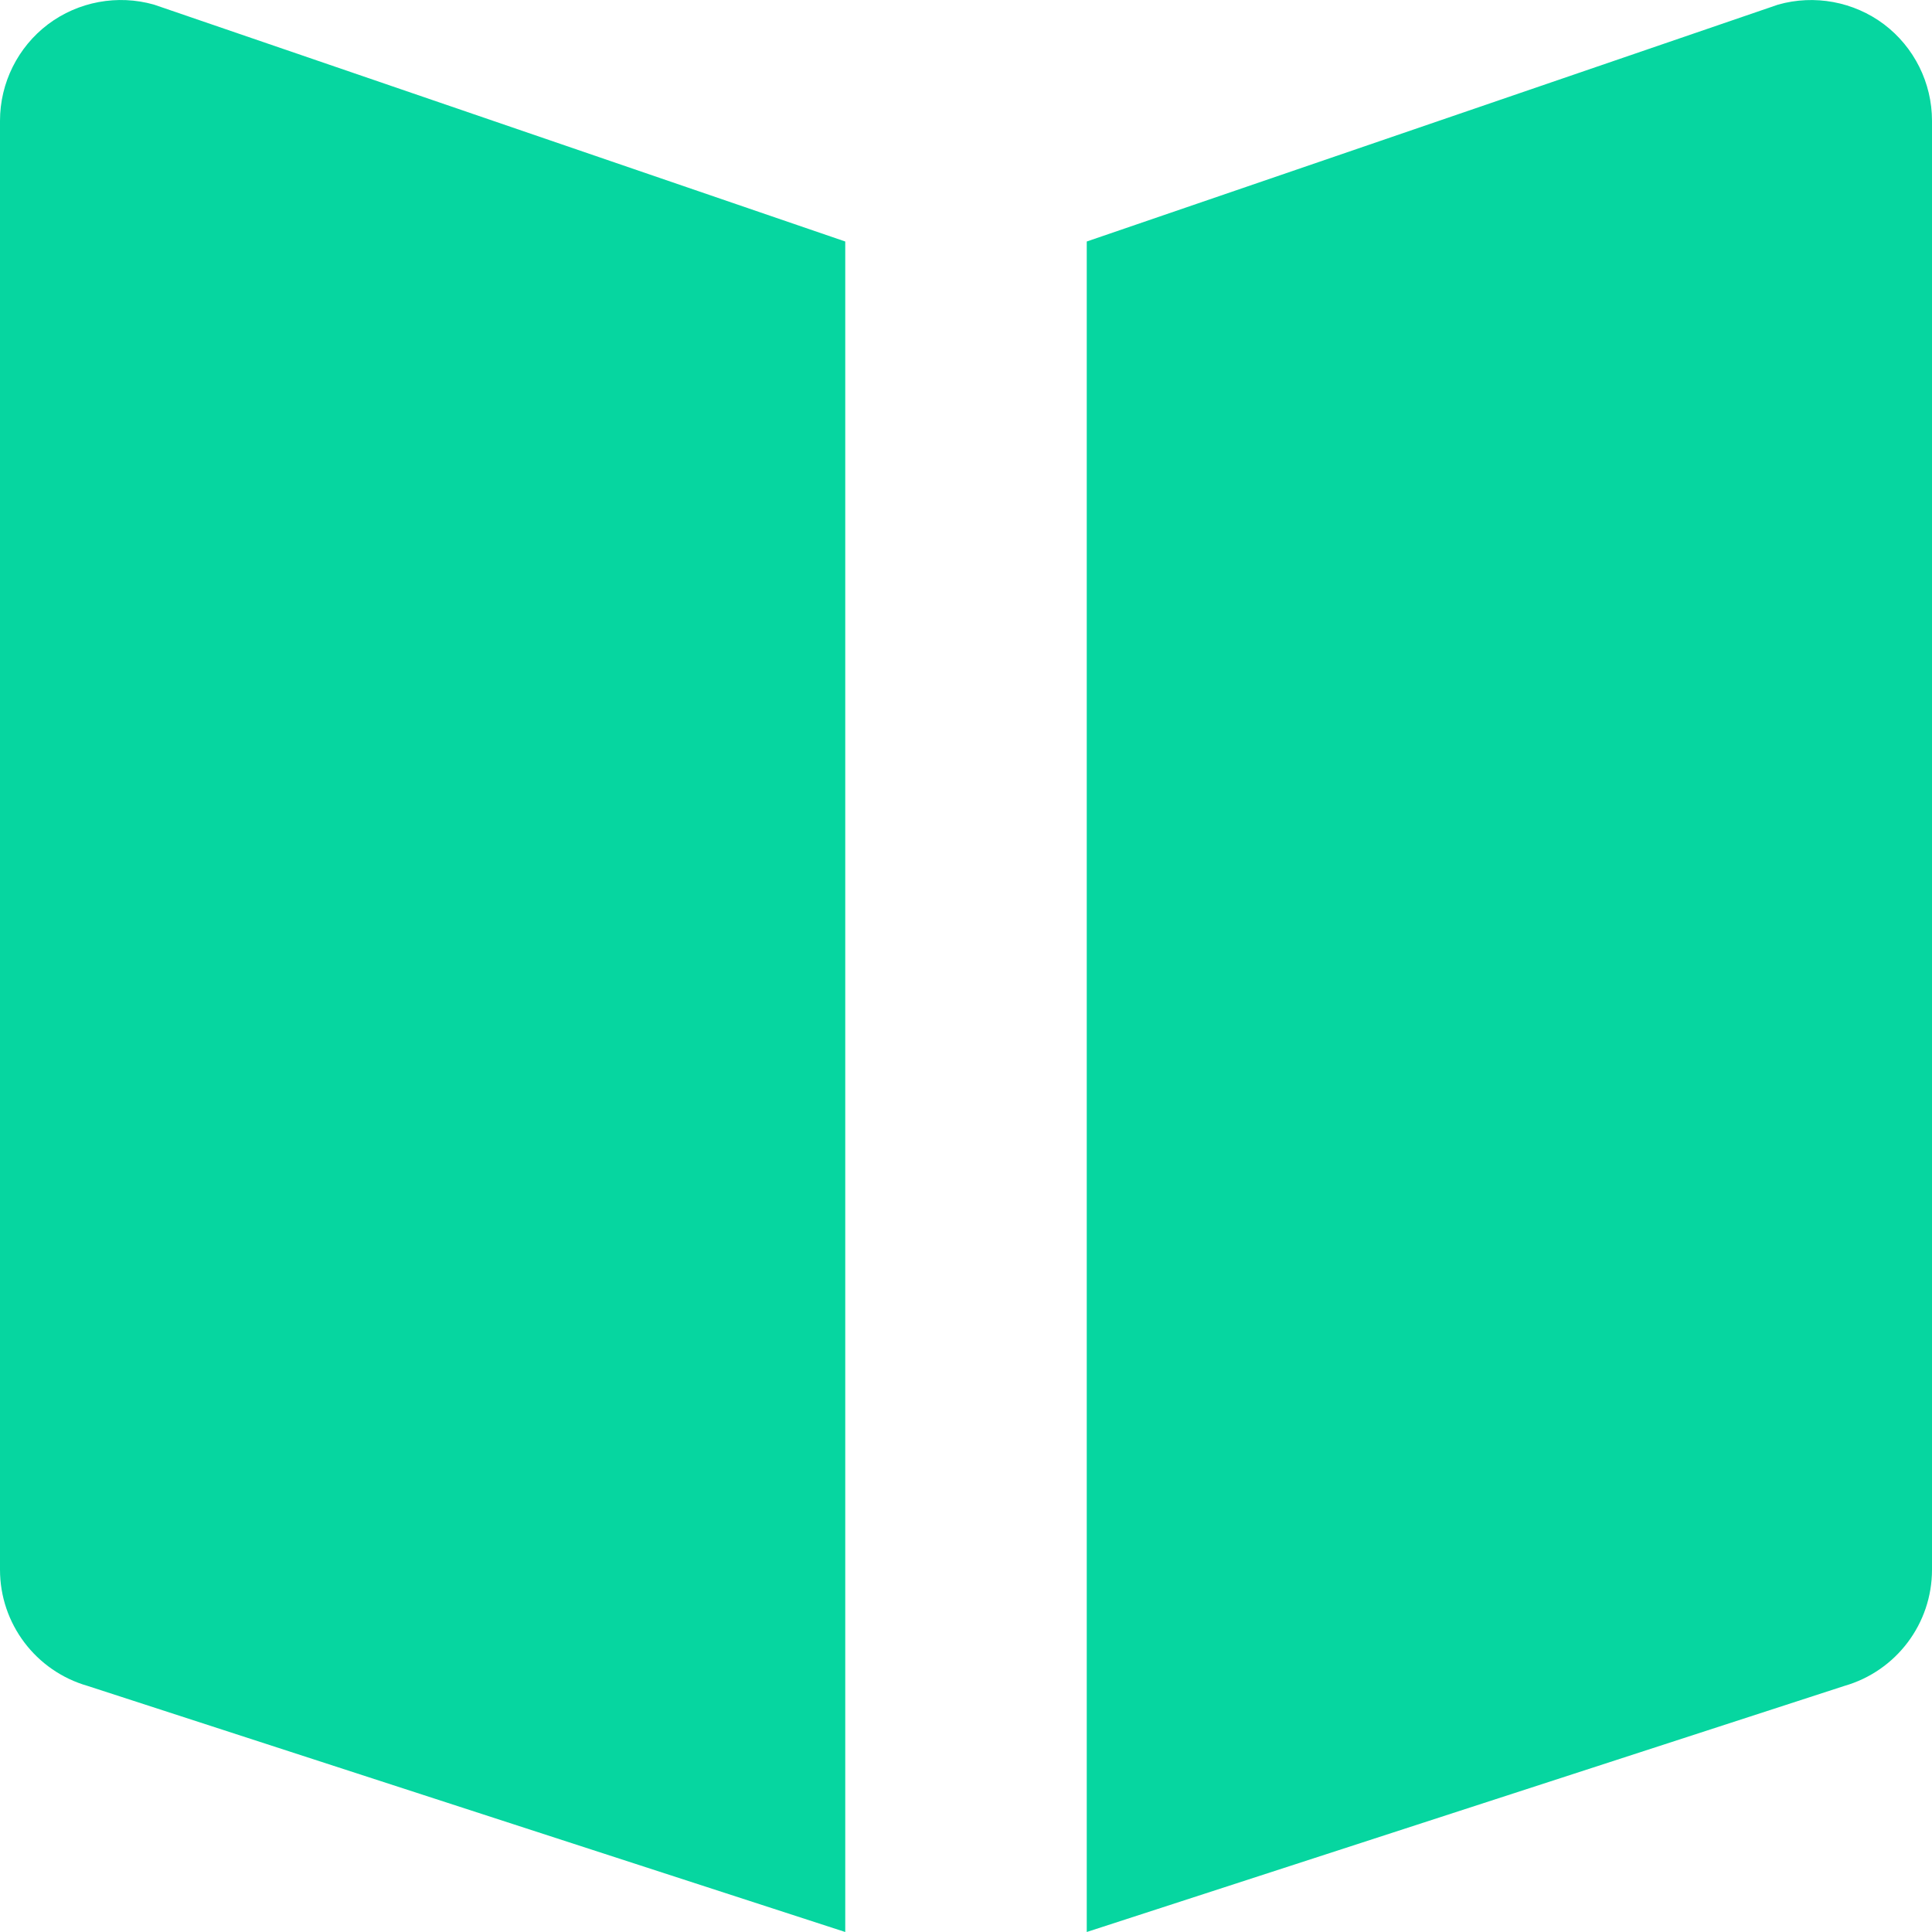
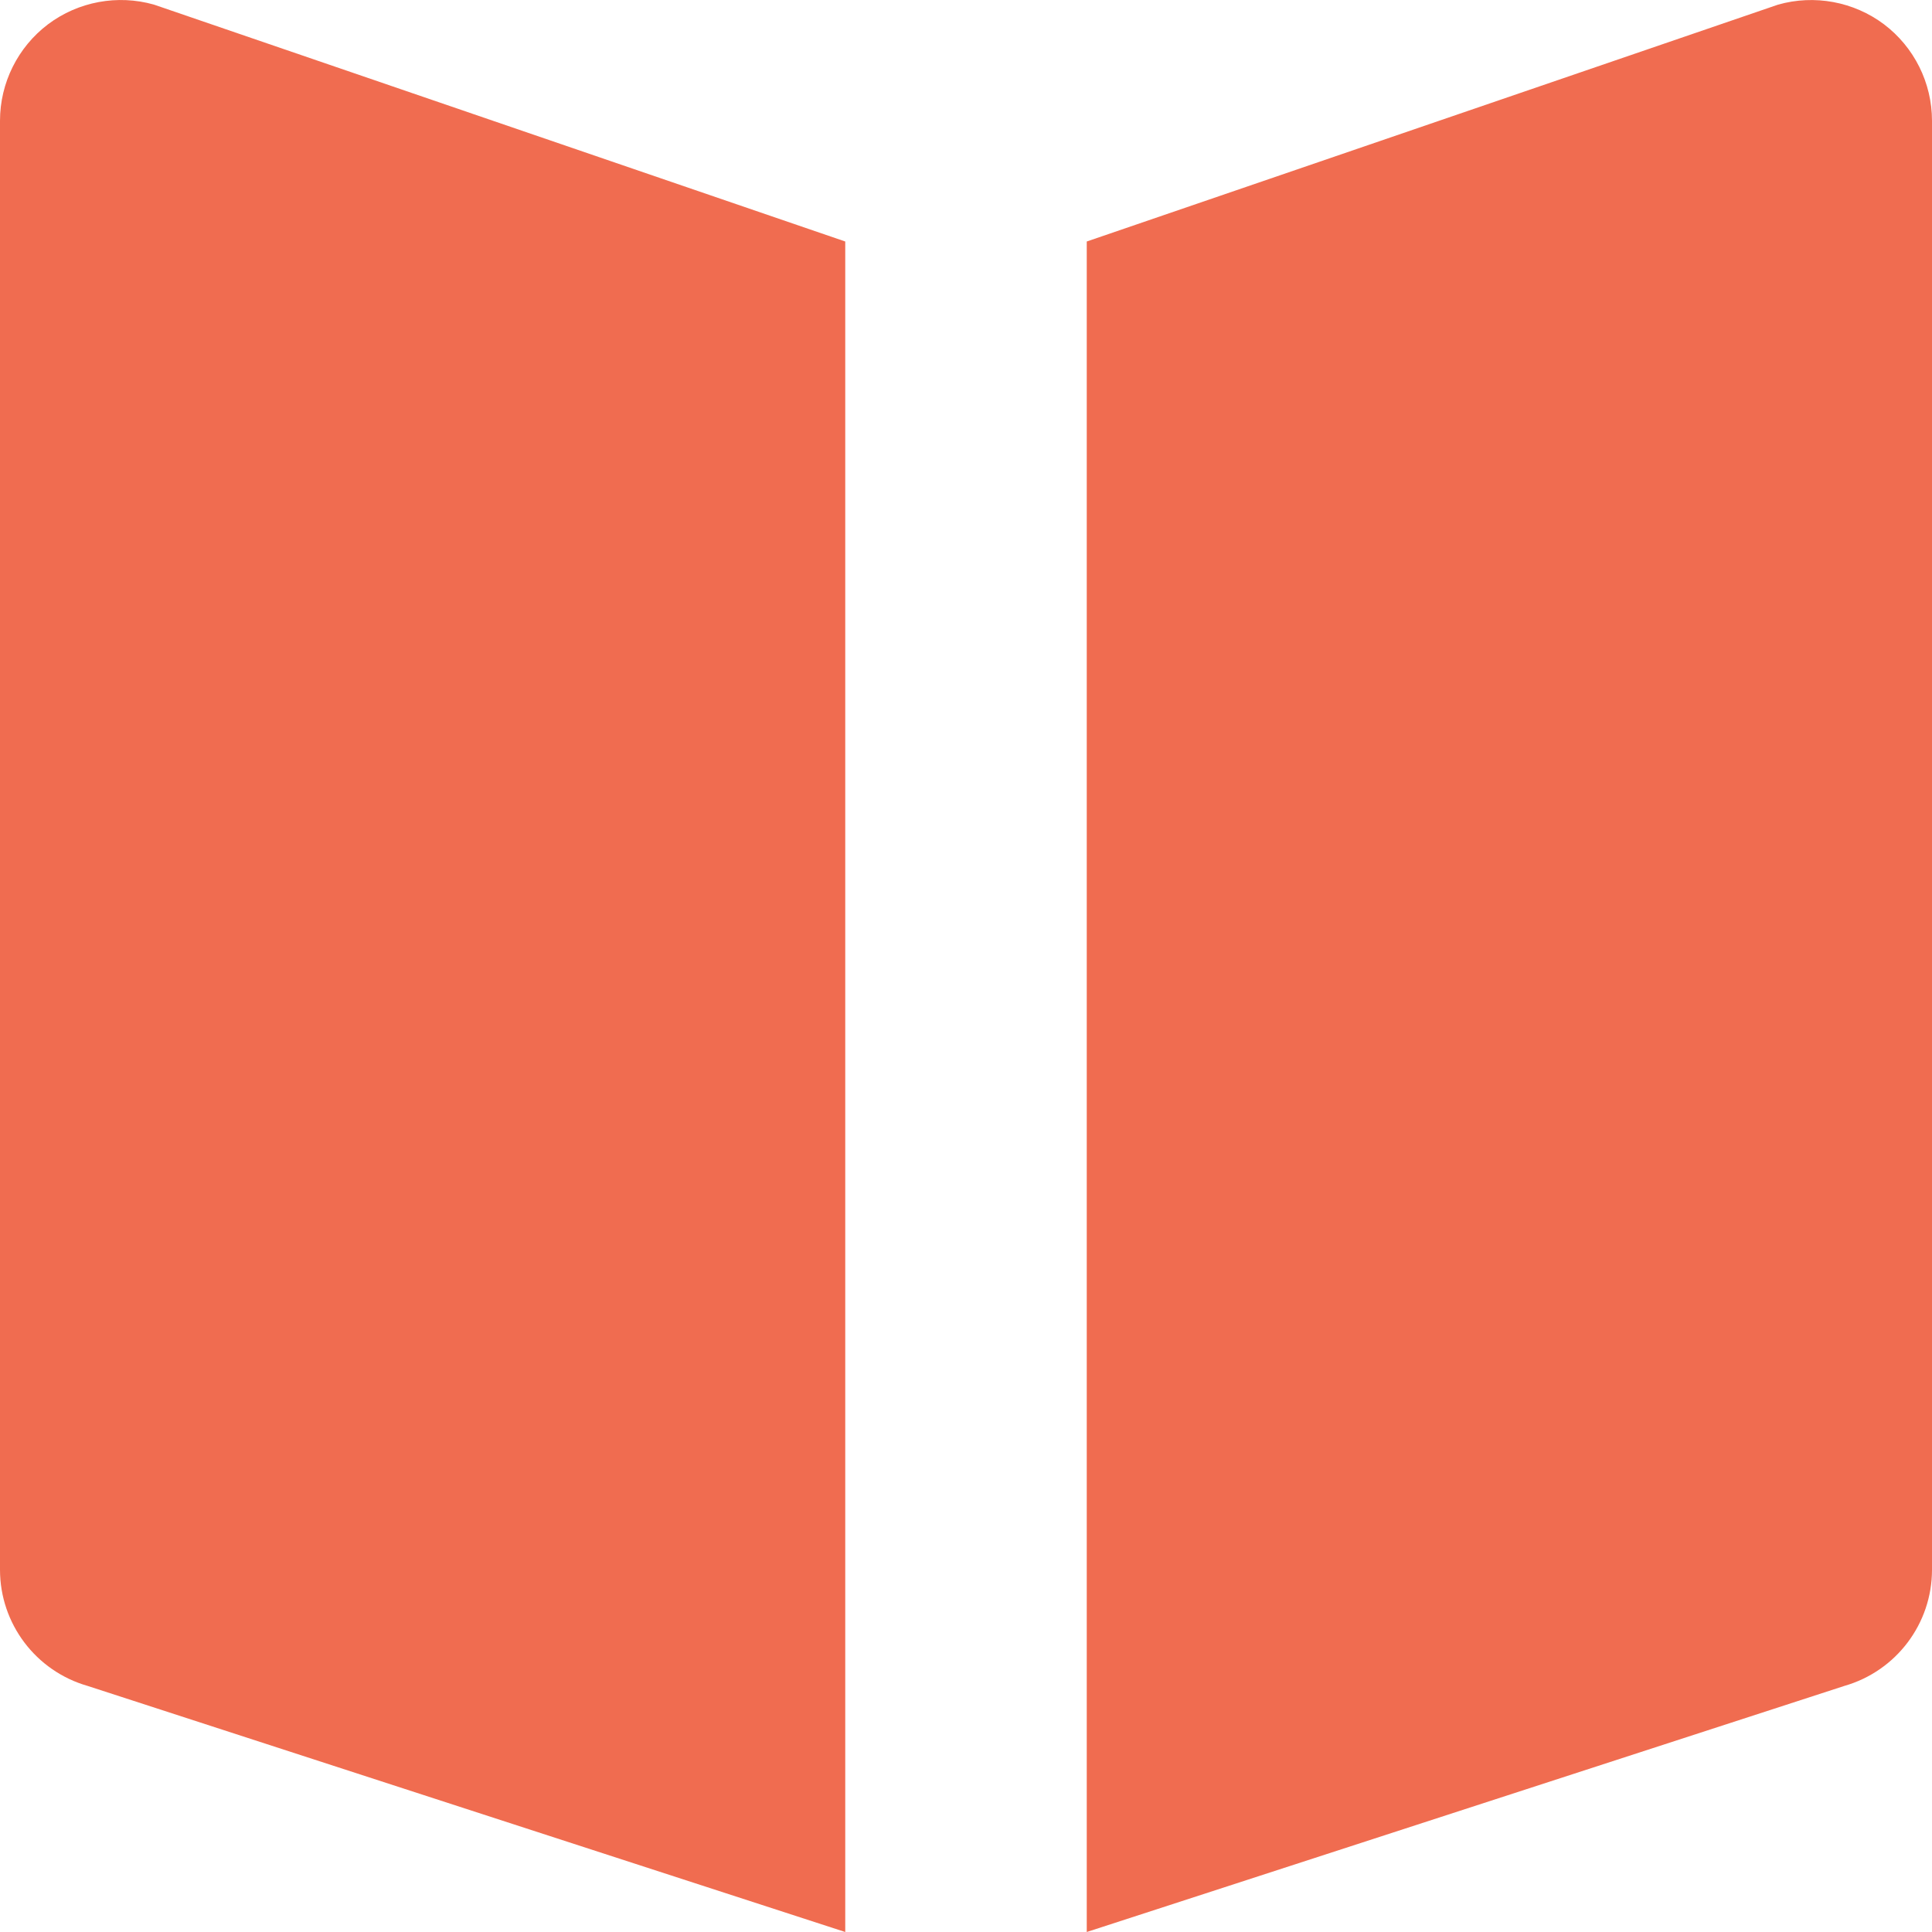
<svg xmlns="http://www.w3.org/2000/svg" version="1.0" id="Layer_1" width="800px" height="800px" viewBox="0 0 64 64" enable-background="new 0 0 64 64" xml:space="preserve">
  <g>
-     <path fill="#06d6a0" d="M1.59,0.805C0.59,1.562,0,2.746,0,4v48c0,1.785,1.184,3.355,2.902,3.848L28,64V8L5.098,0.152   C3.895-0.188,2.594,0.051,1.59,0.805z" />
-     <path fill="#06d6a0" d="M62.41,0.805c-1.004-0.754-2.309-0.992-3.508-0.652L36,8v56l25.098-8.152C62.816,55.355,64,53.785,64,52V4   C64,2.746,63.41,1.562,62.41,0.805z" />
+     <path fill="#f06c50" d="M1.59,0.805C0.59,1.562,0,2.746,0,4v48c0,1.785,1.184,3.355,2.902,3.848L28,64V8L5.098,0.152   C3.895-0.188,2.594,0.051,1.59,0.805z" />
+     <path fill="#f06c50" d="M62.41,0.805c-1.004-0.754-2.309-0.992-3.508-0.652L36,8v56l25.098-8.152C62.816,55.355,64,53.785,64,52V4   C64,2.746,63.41,1.562,62.41,0.805z" />
  </g>
</svg>
